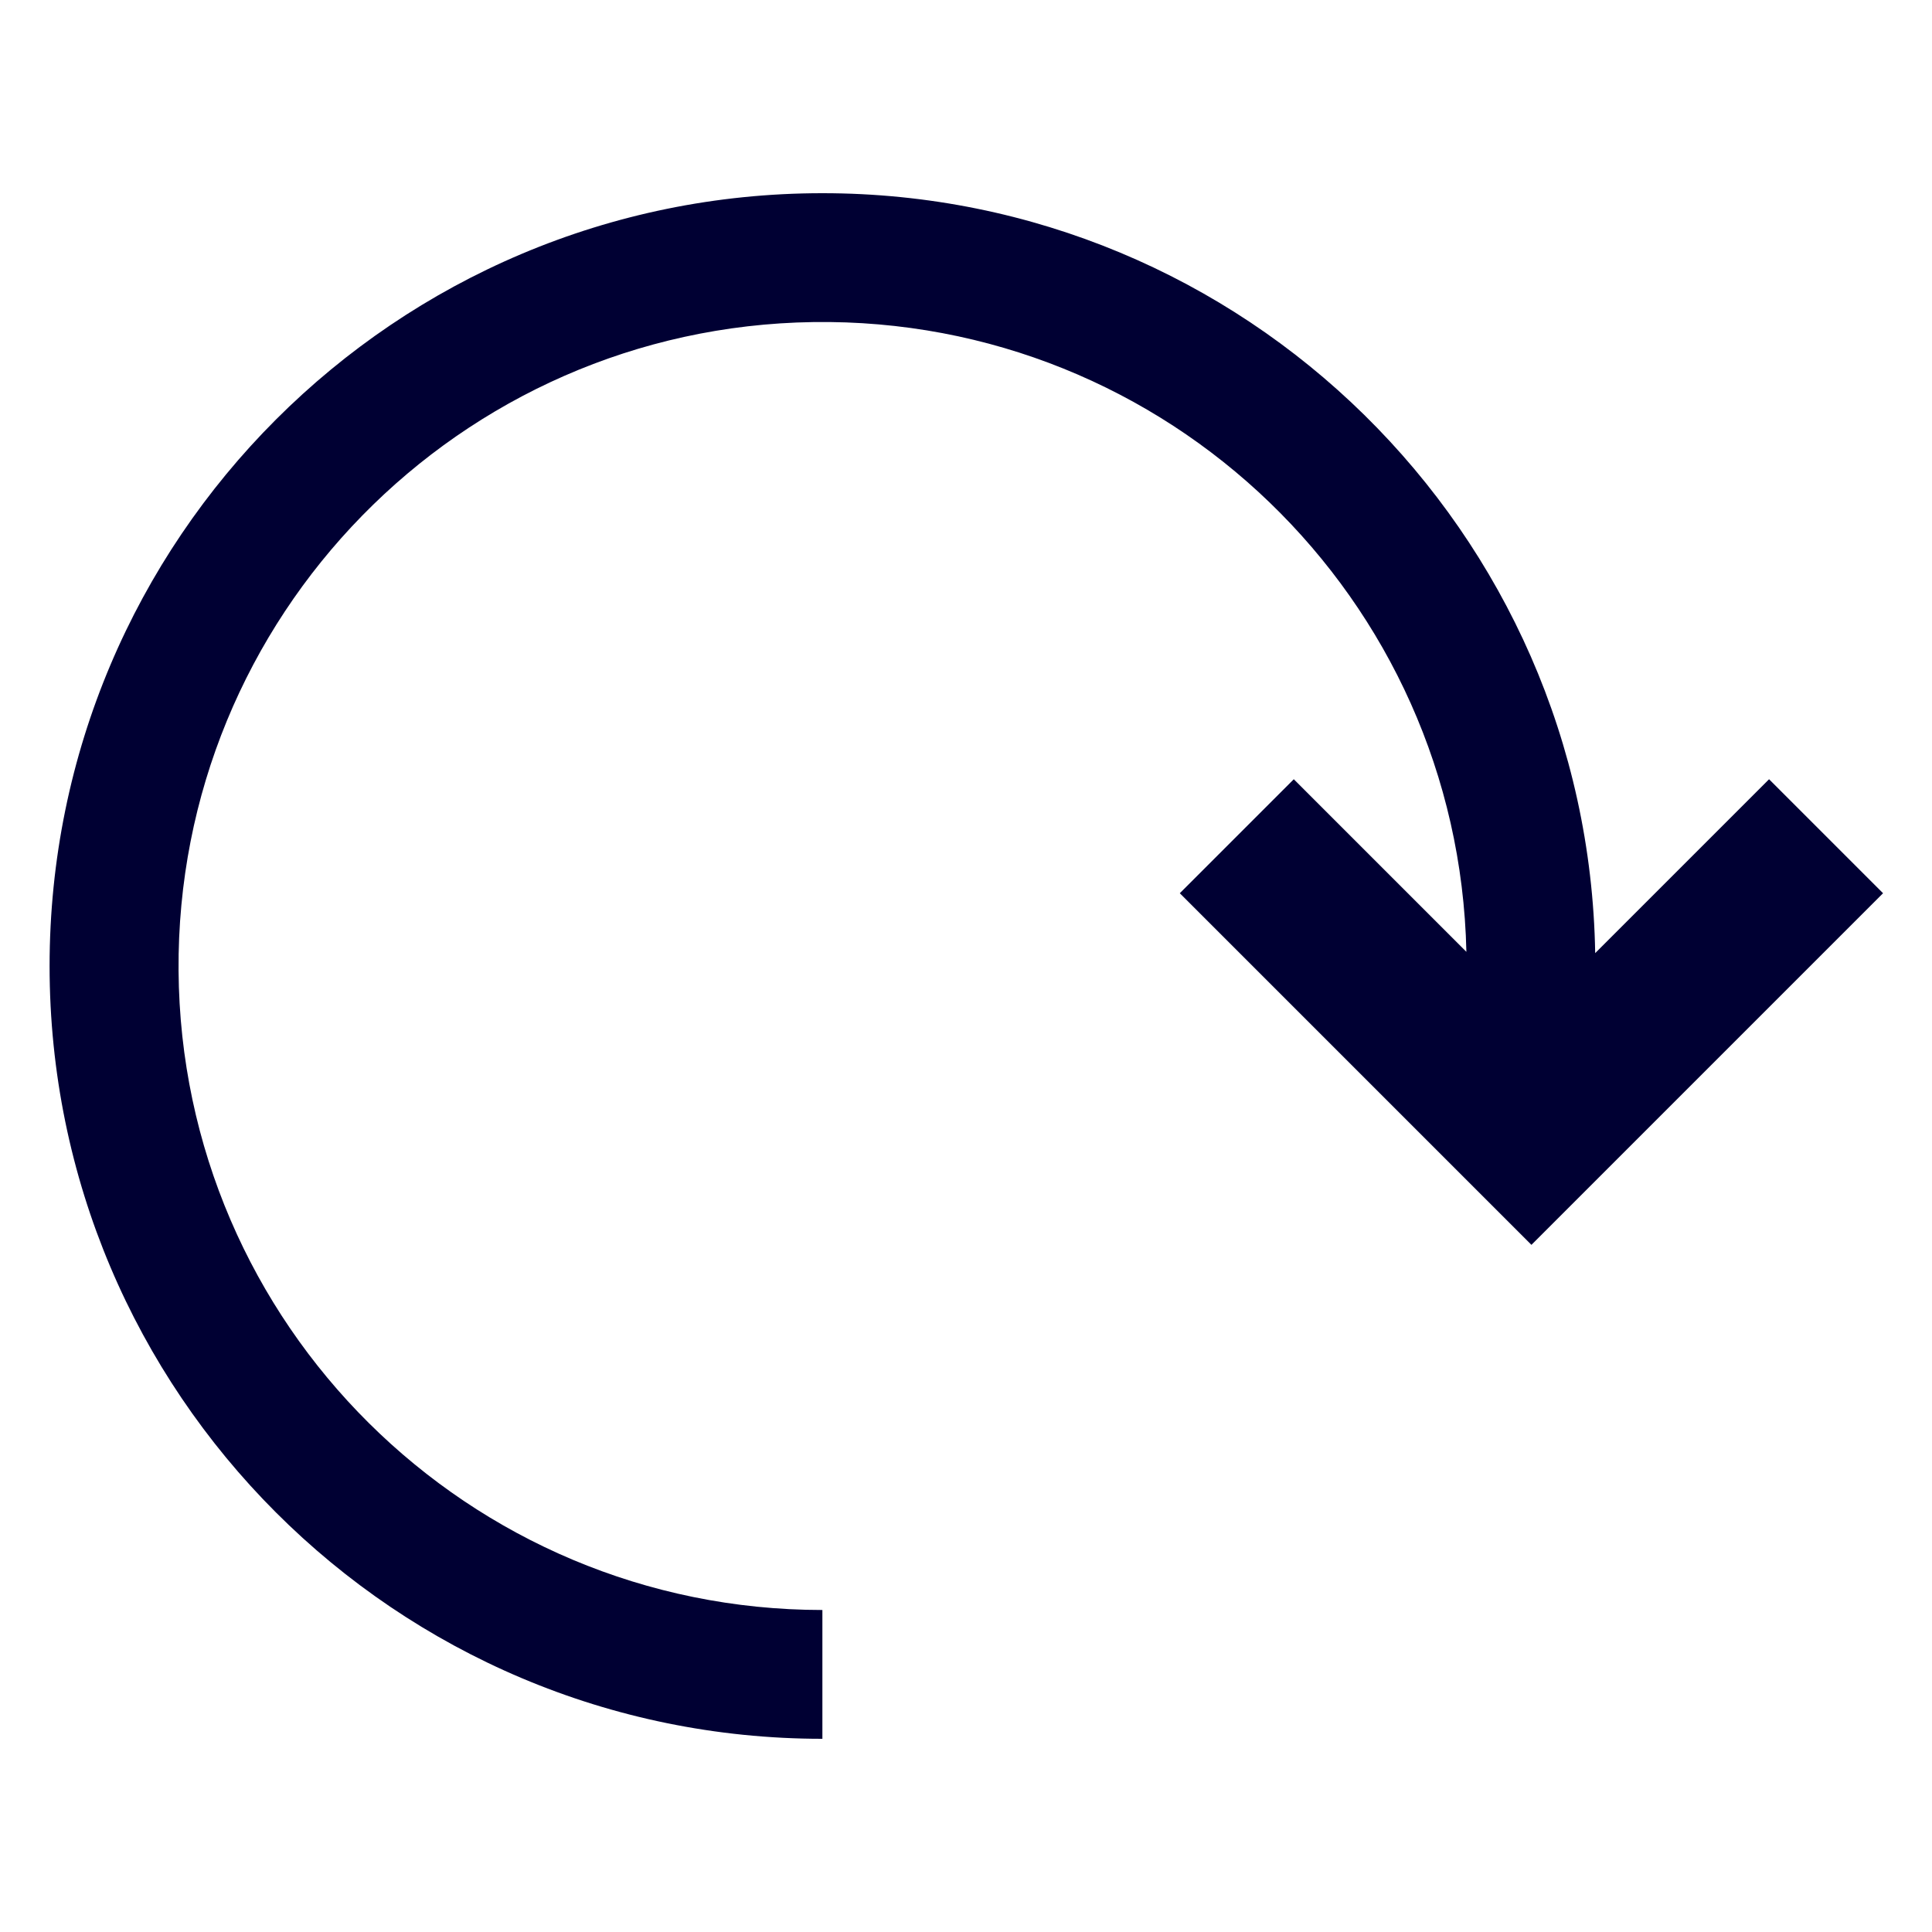
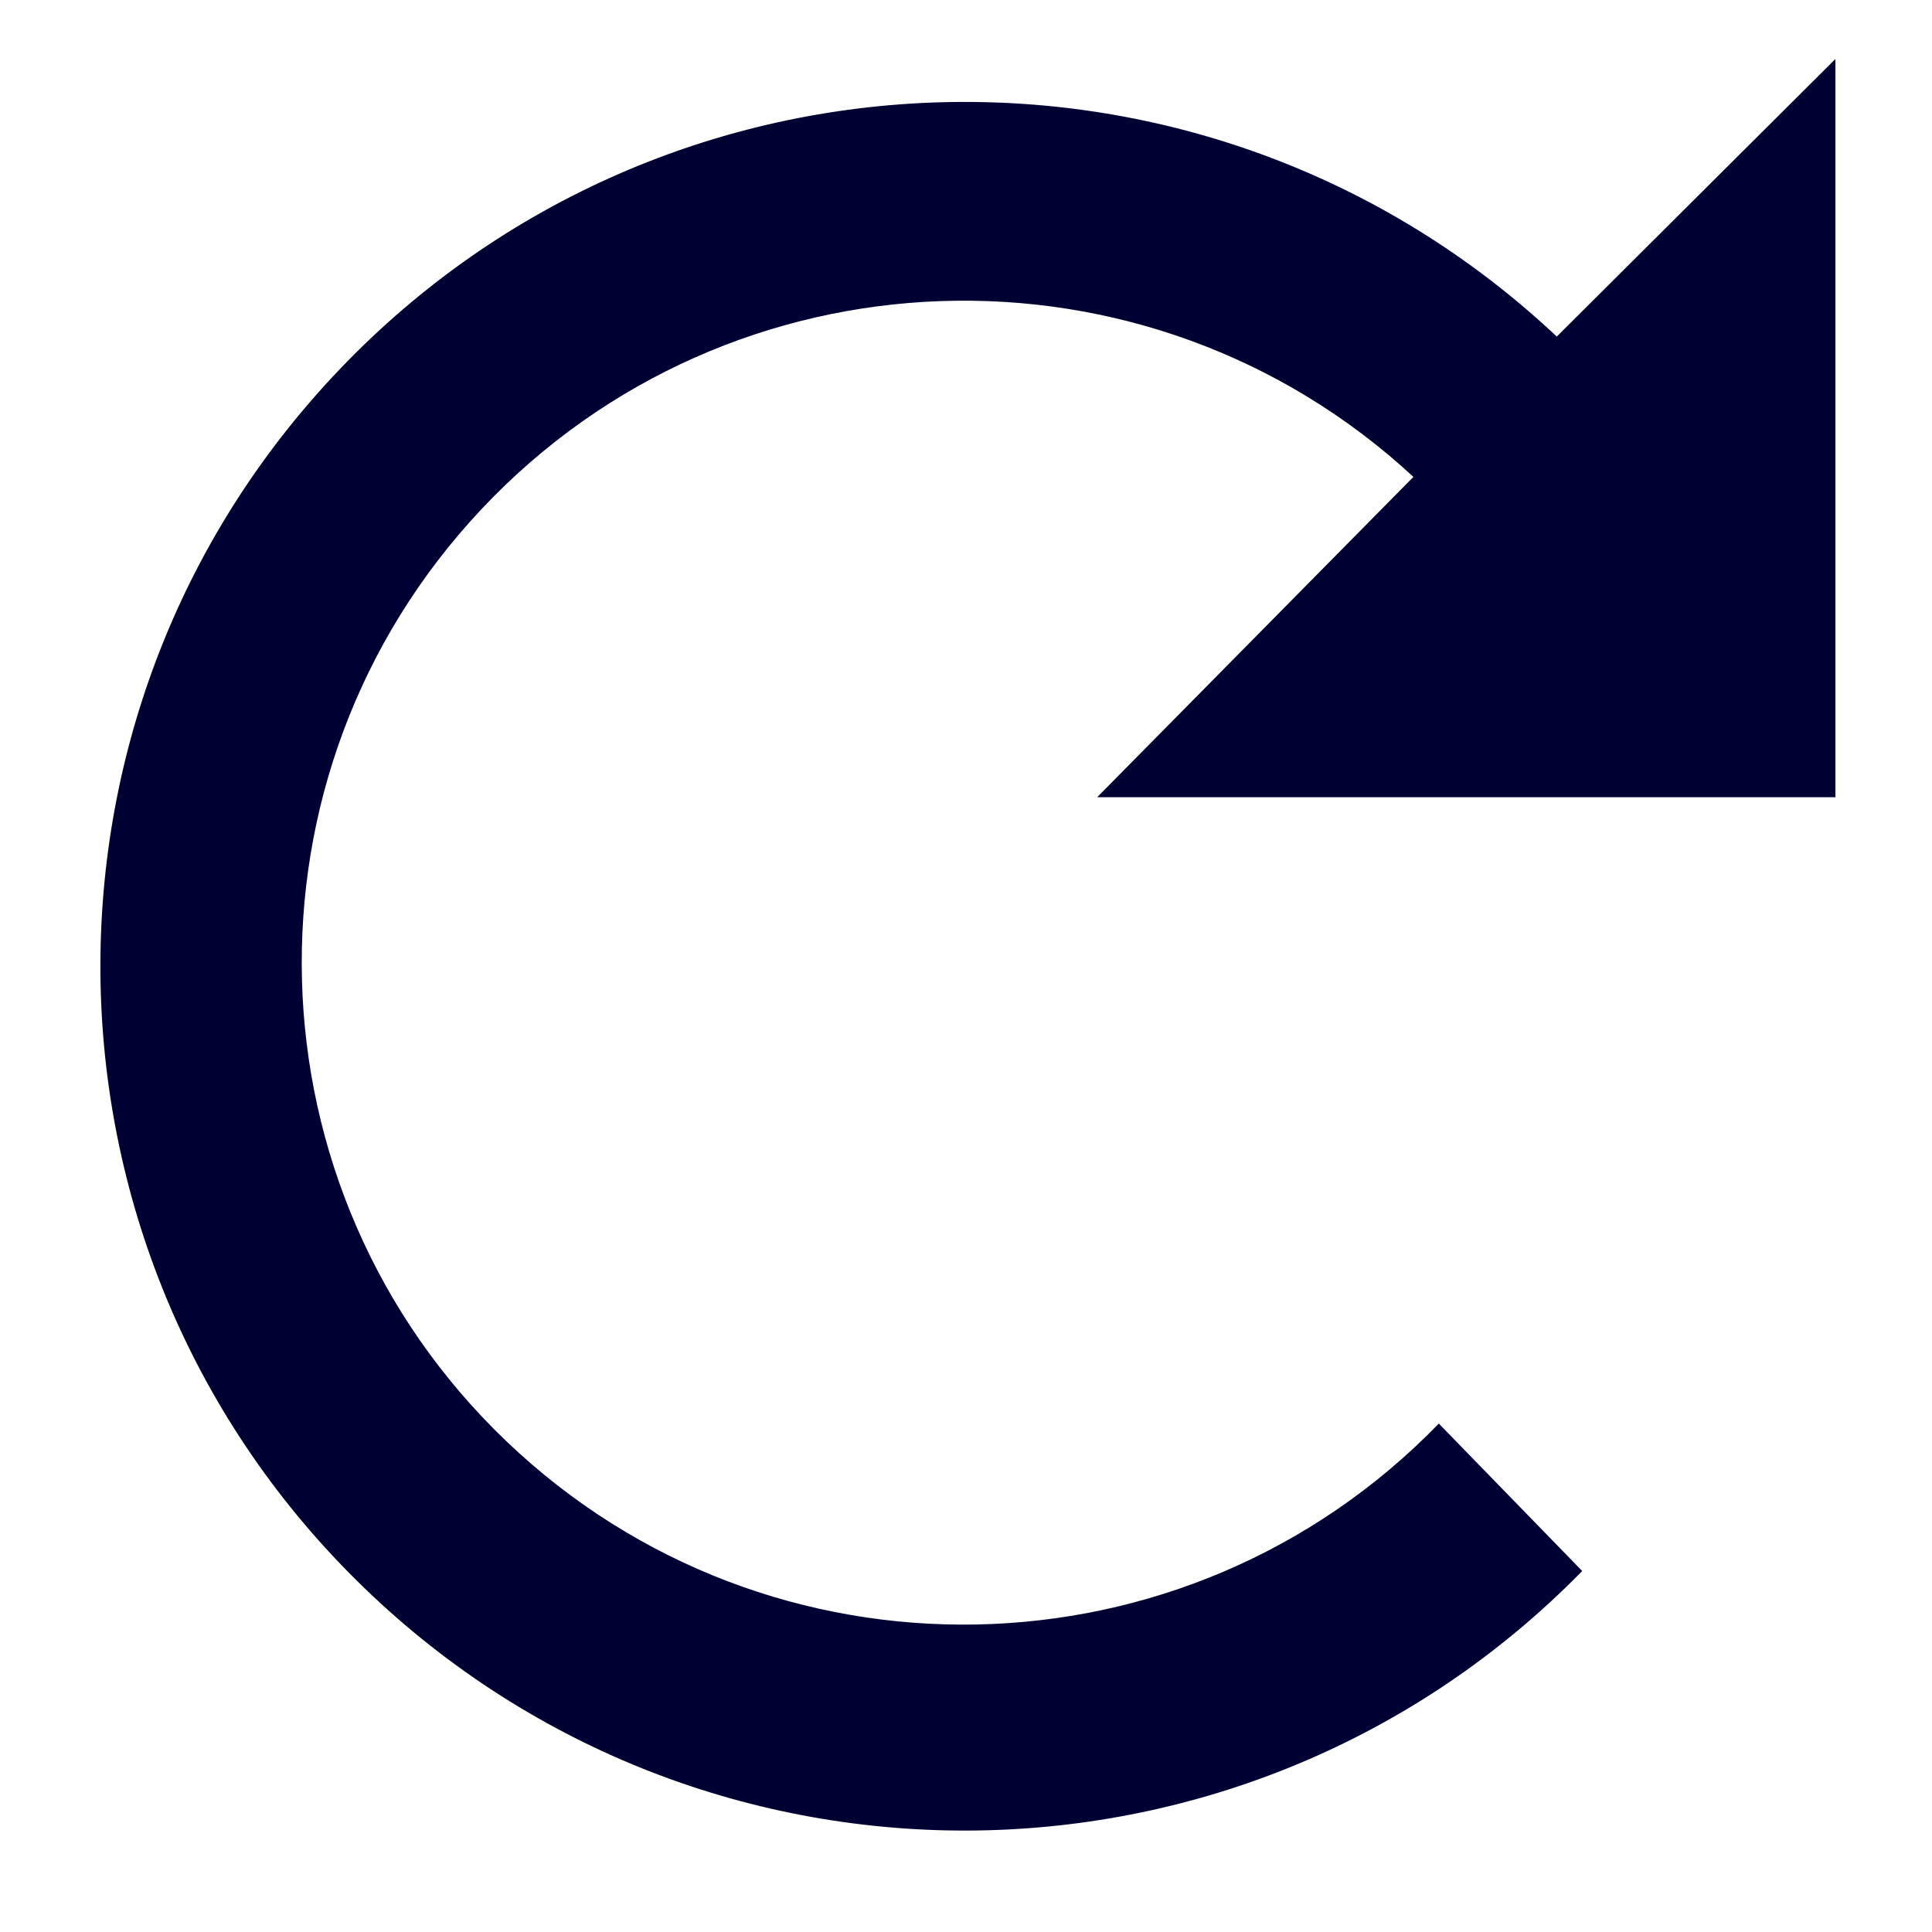
- <svg xmlns="http://www.w3.org/2000/svg" viewBox="0 0 30 30">
+ <svg xmlns="http://www.w3.org/2000/svg" viewBox="0 0 19 19">
  <style>path{fill:#003;}</style>
-   <path d="M12.77,3a12,12,0,0,1,12,11.8l2.7-2.7,1.77,1.77-5.46,5.46-5.46-5.46,1.77-1.77,2.68,2.68A10,10,0,1,0,12.77,25v2a12,12,0,0,1,0-24Z" />
+   <path d="M18.05,7.84V.58L15.31,3.31a8.5,8.5,0,1,0,.25,12.14L14.15,14a6.51,6.51,0,1,1-.25-9.31L10.79,7.84Z" />
</svg>
